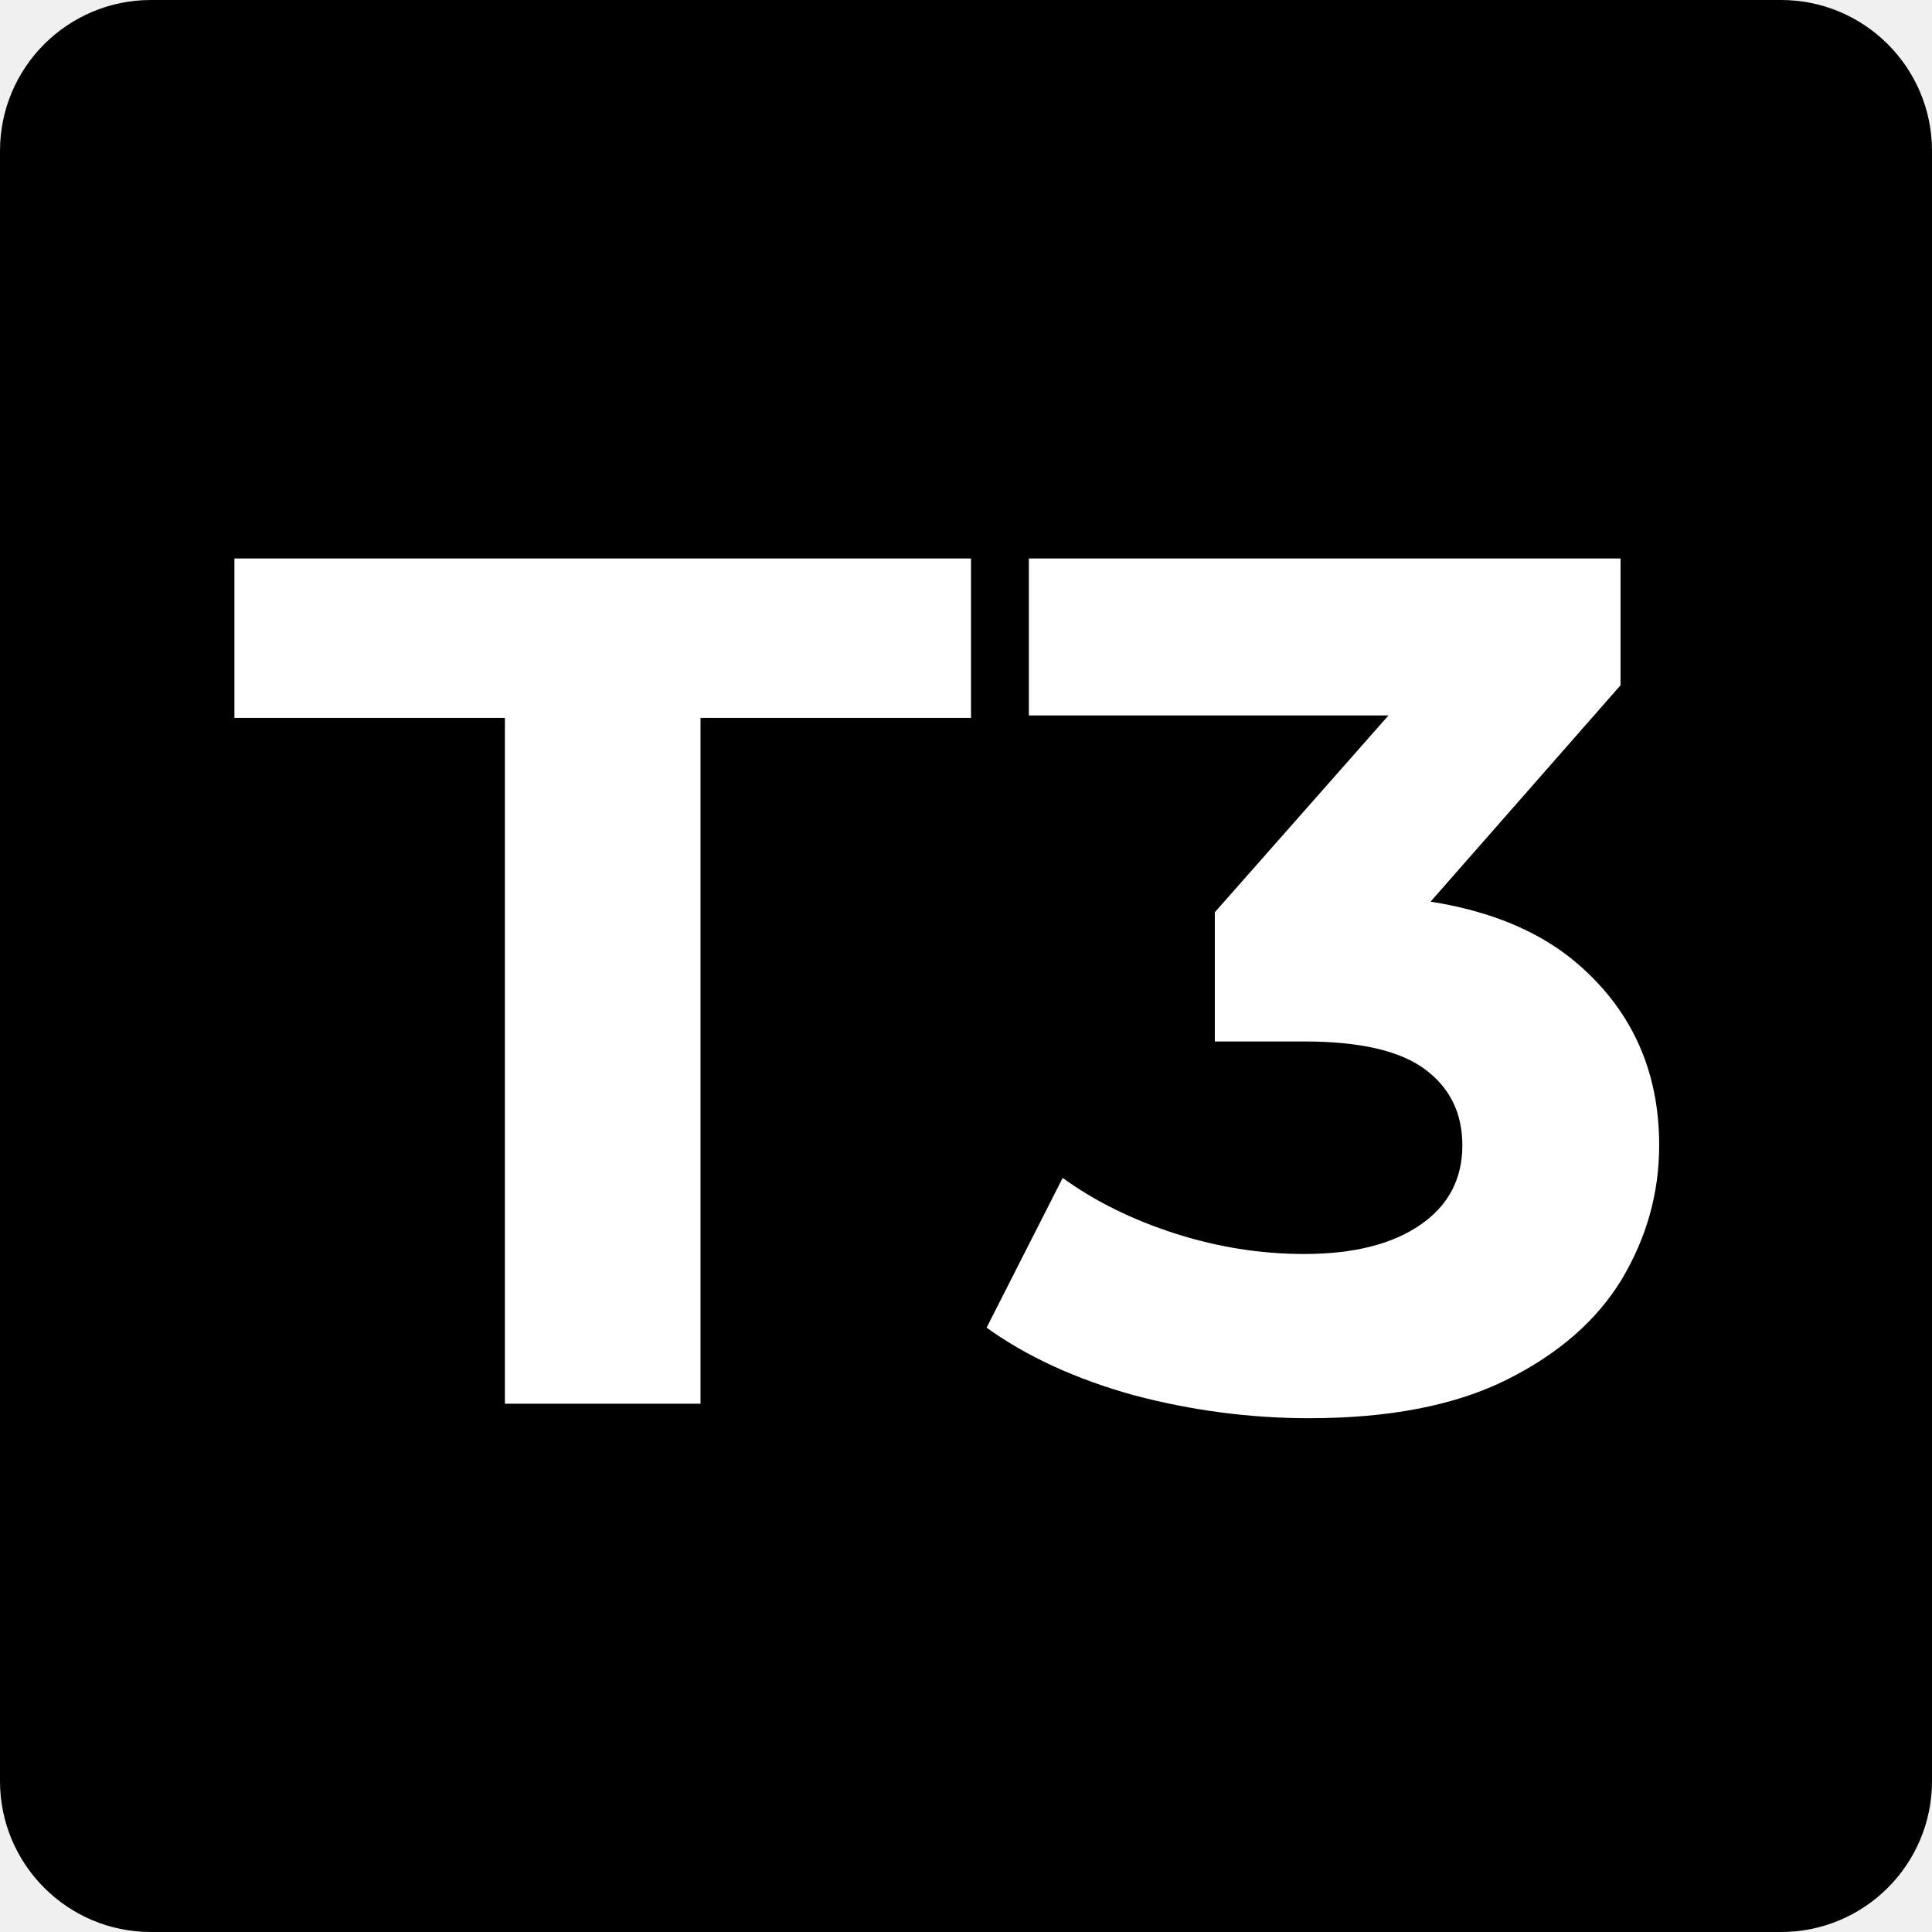
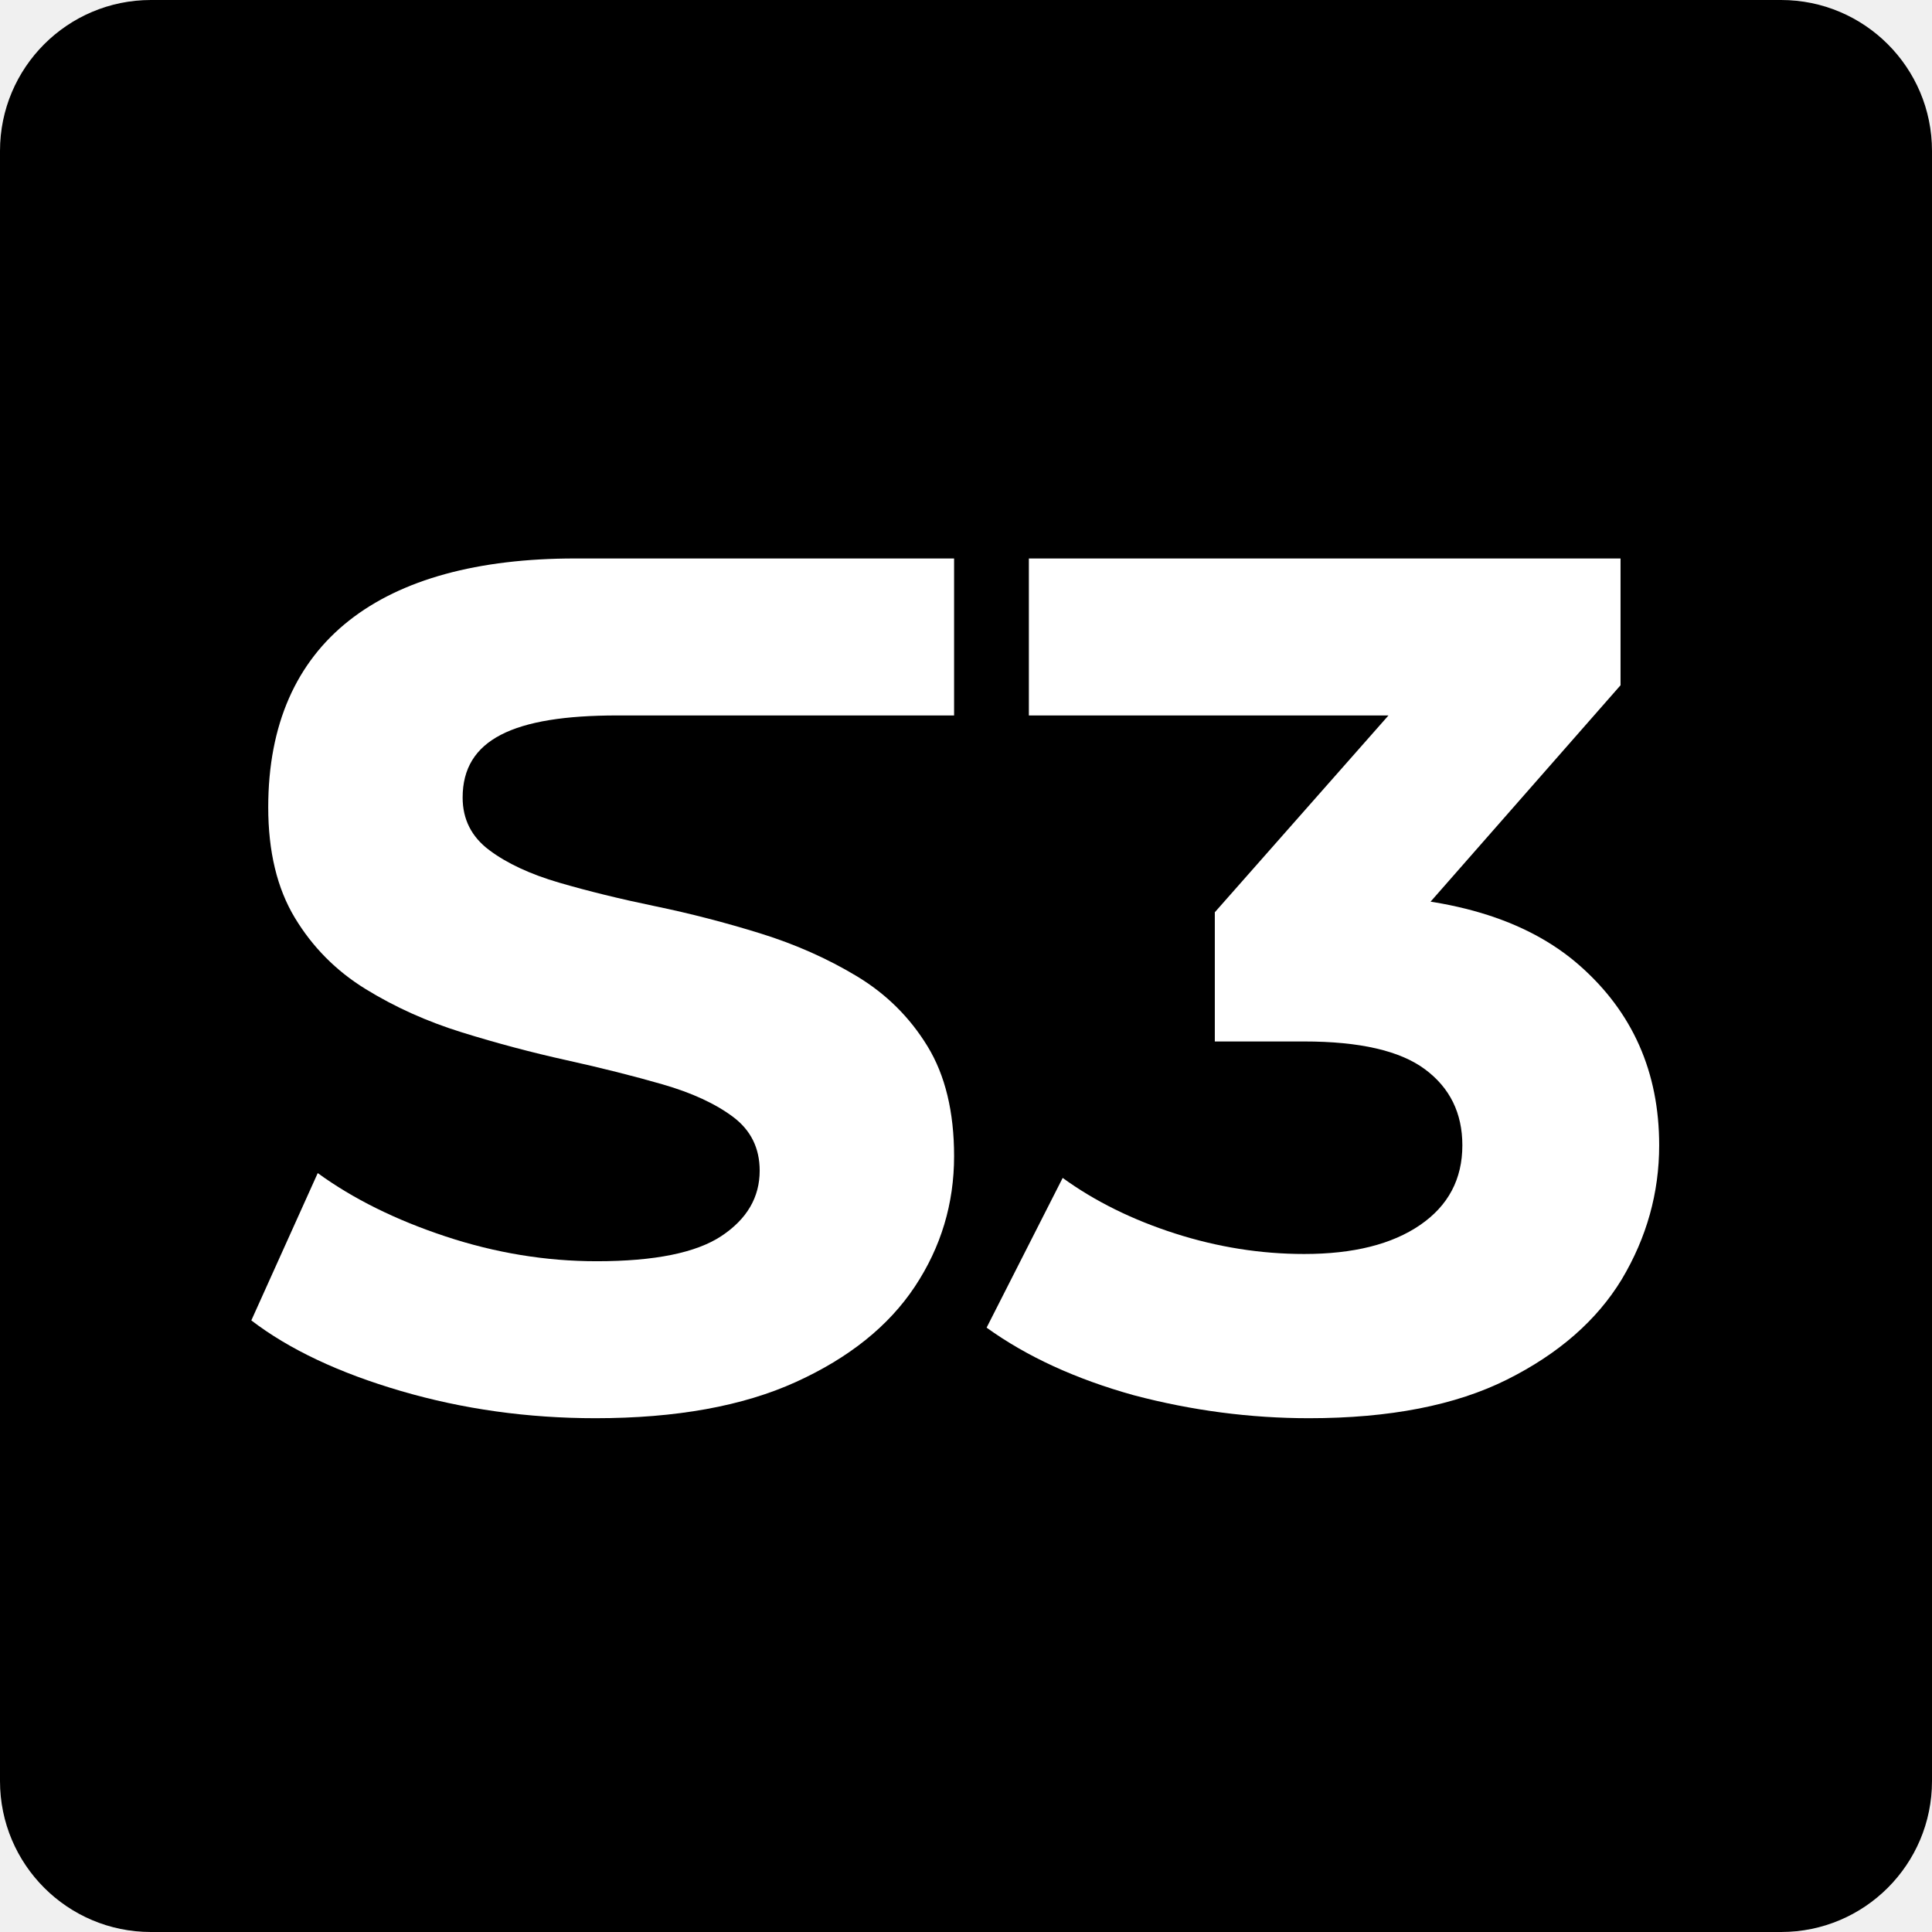
- <svg xmlns="http://www.w3.org/2000/svg" width="128" height="128" viewBox="0 0 128 128" fill="none">
+ <svg xmlns="http://www.w3.org/2000/svg" width="128" height="128" viewBox="0 0 128 128">
  <path d="M0 10C0 4.477 4.477 0 10 0H118C123.523 0 128 4.477 128 10V118C128 123.523 123.523 128 118 128H10C4.477 128 0 123.523 0 118V10Z" fill="black" />
-   <path d="M33.451 93V47.56H15.531V37H64.331V47.56H46.411V93H33.451ZM86.725 93.96C82.832 93.96 78.965 93.453 75.125 92.44C71.285 91.373 68.032 89.88 65.365 87.96L70.405 78.04C72.539 79.587 75.019 80.813 77.845 81.72C80.672 82.627 83.525 83.08 86.405 83.08C89.659 83.08 92.219 82.44 94.085 81.16C95.952 79.88 96.885 78.12 96.885 75.88C96.885 73.747 96.059 72.067 94.405 70.84C92.752 69.613 90.085 69 86.405 69H80.485V60.44L96.085 42.76L97.525 47.4H68.165V37H107.365V45.4L91.845 63.08L85.285 59.32H89.045C95.925 59.32 101.125 60.867 104.645 63.96C108.165 67.053 109.925 71.027 109.925 75.88C109.925 79.027 109.099 81.987 107.445 84.76C105.792 87.48 103.259 89.693 99.845 91.4C96.432 93.107 92.059 93.96 86.725 93.96Z" fill="white" />
+   <path d="M39.451 93.96 Q32.731 93.96 26.571 92.16 Q20.411 90.36 16.651 87.48 L21.051 77.72 Q24.571 80.28 29.531 81.92 Q34.491 83.56 39.531 83.56 Q45.291 83.56 47.811 81.88 Q50.331 80.2 50.331 77.56 Q50.331 75.32 48.571 74 Q46.811 72.68 43.891 71.84 Q40.971 71 37.531 70.24 Q34.091 69.48 30.611 68.4 Q27.131 67.32 24.211 65.52 Q21.291 63.72 19.531 60.8 Q17.771 57.88 17.771 53.48 C17.771 42.5 25.251 37 38.101 37 H63.211 V47.4 H40.901 C34.001 47.4 30.651 49 30.651 52.84 Q30.651 55 32.411 56.32 Q34.171 57.64 37.051 58.48 Q39.931 59.32 43.411 60.04 Q46.891 60.76 50.371 61.84 Q53.851 62.92 56.771 64.68 Q59.691 66.44 61.451 69.32 Q63.211 72.2 63.211 76.6 Q63.211 81.32 60.611 85.24 Q58.011 89.16 52.731 91.56 Q47.451 93.96 39.451 93.96 Z" fill="white" />
+   <path d="M86.725 93.96C82.832 93.96 78.965 93.453 75.125 92.44C71.285 91.373 68.032 89.88 65.365 87.96L70.405 78.04C72.539 79.587 75.019 80.813 77.845 81.72C80.672 82.627 83.525 83.08 86.405 83.08C89.659 83.08 92.219 82.44 94.085 81.16C95.952 79.88 96.885 78.12 96.885 75.88C96.885 73.747 96.059 72.067 94.405 70.84C92.752 69.613 90.085 69 86.405 69H80.485V60.44L96.085 42.76L97.525 47.4H68.165V37H107.365V45.4L91.845 63.08L85.285 59.32H89.045C95.925 59.32 101.125 60.867 104.645 63.96C108.165 67.053 109.925 71.027 109.925 75.88C109.925 79.027 109.099 81.987 107.445 84.76C105.792 87.48 103.259 89.693 99.845 91.4C96.432 93.107 92.059 93.96 86.725 93.96Z" fill="white" />
</svg>
